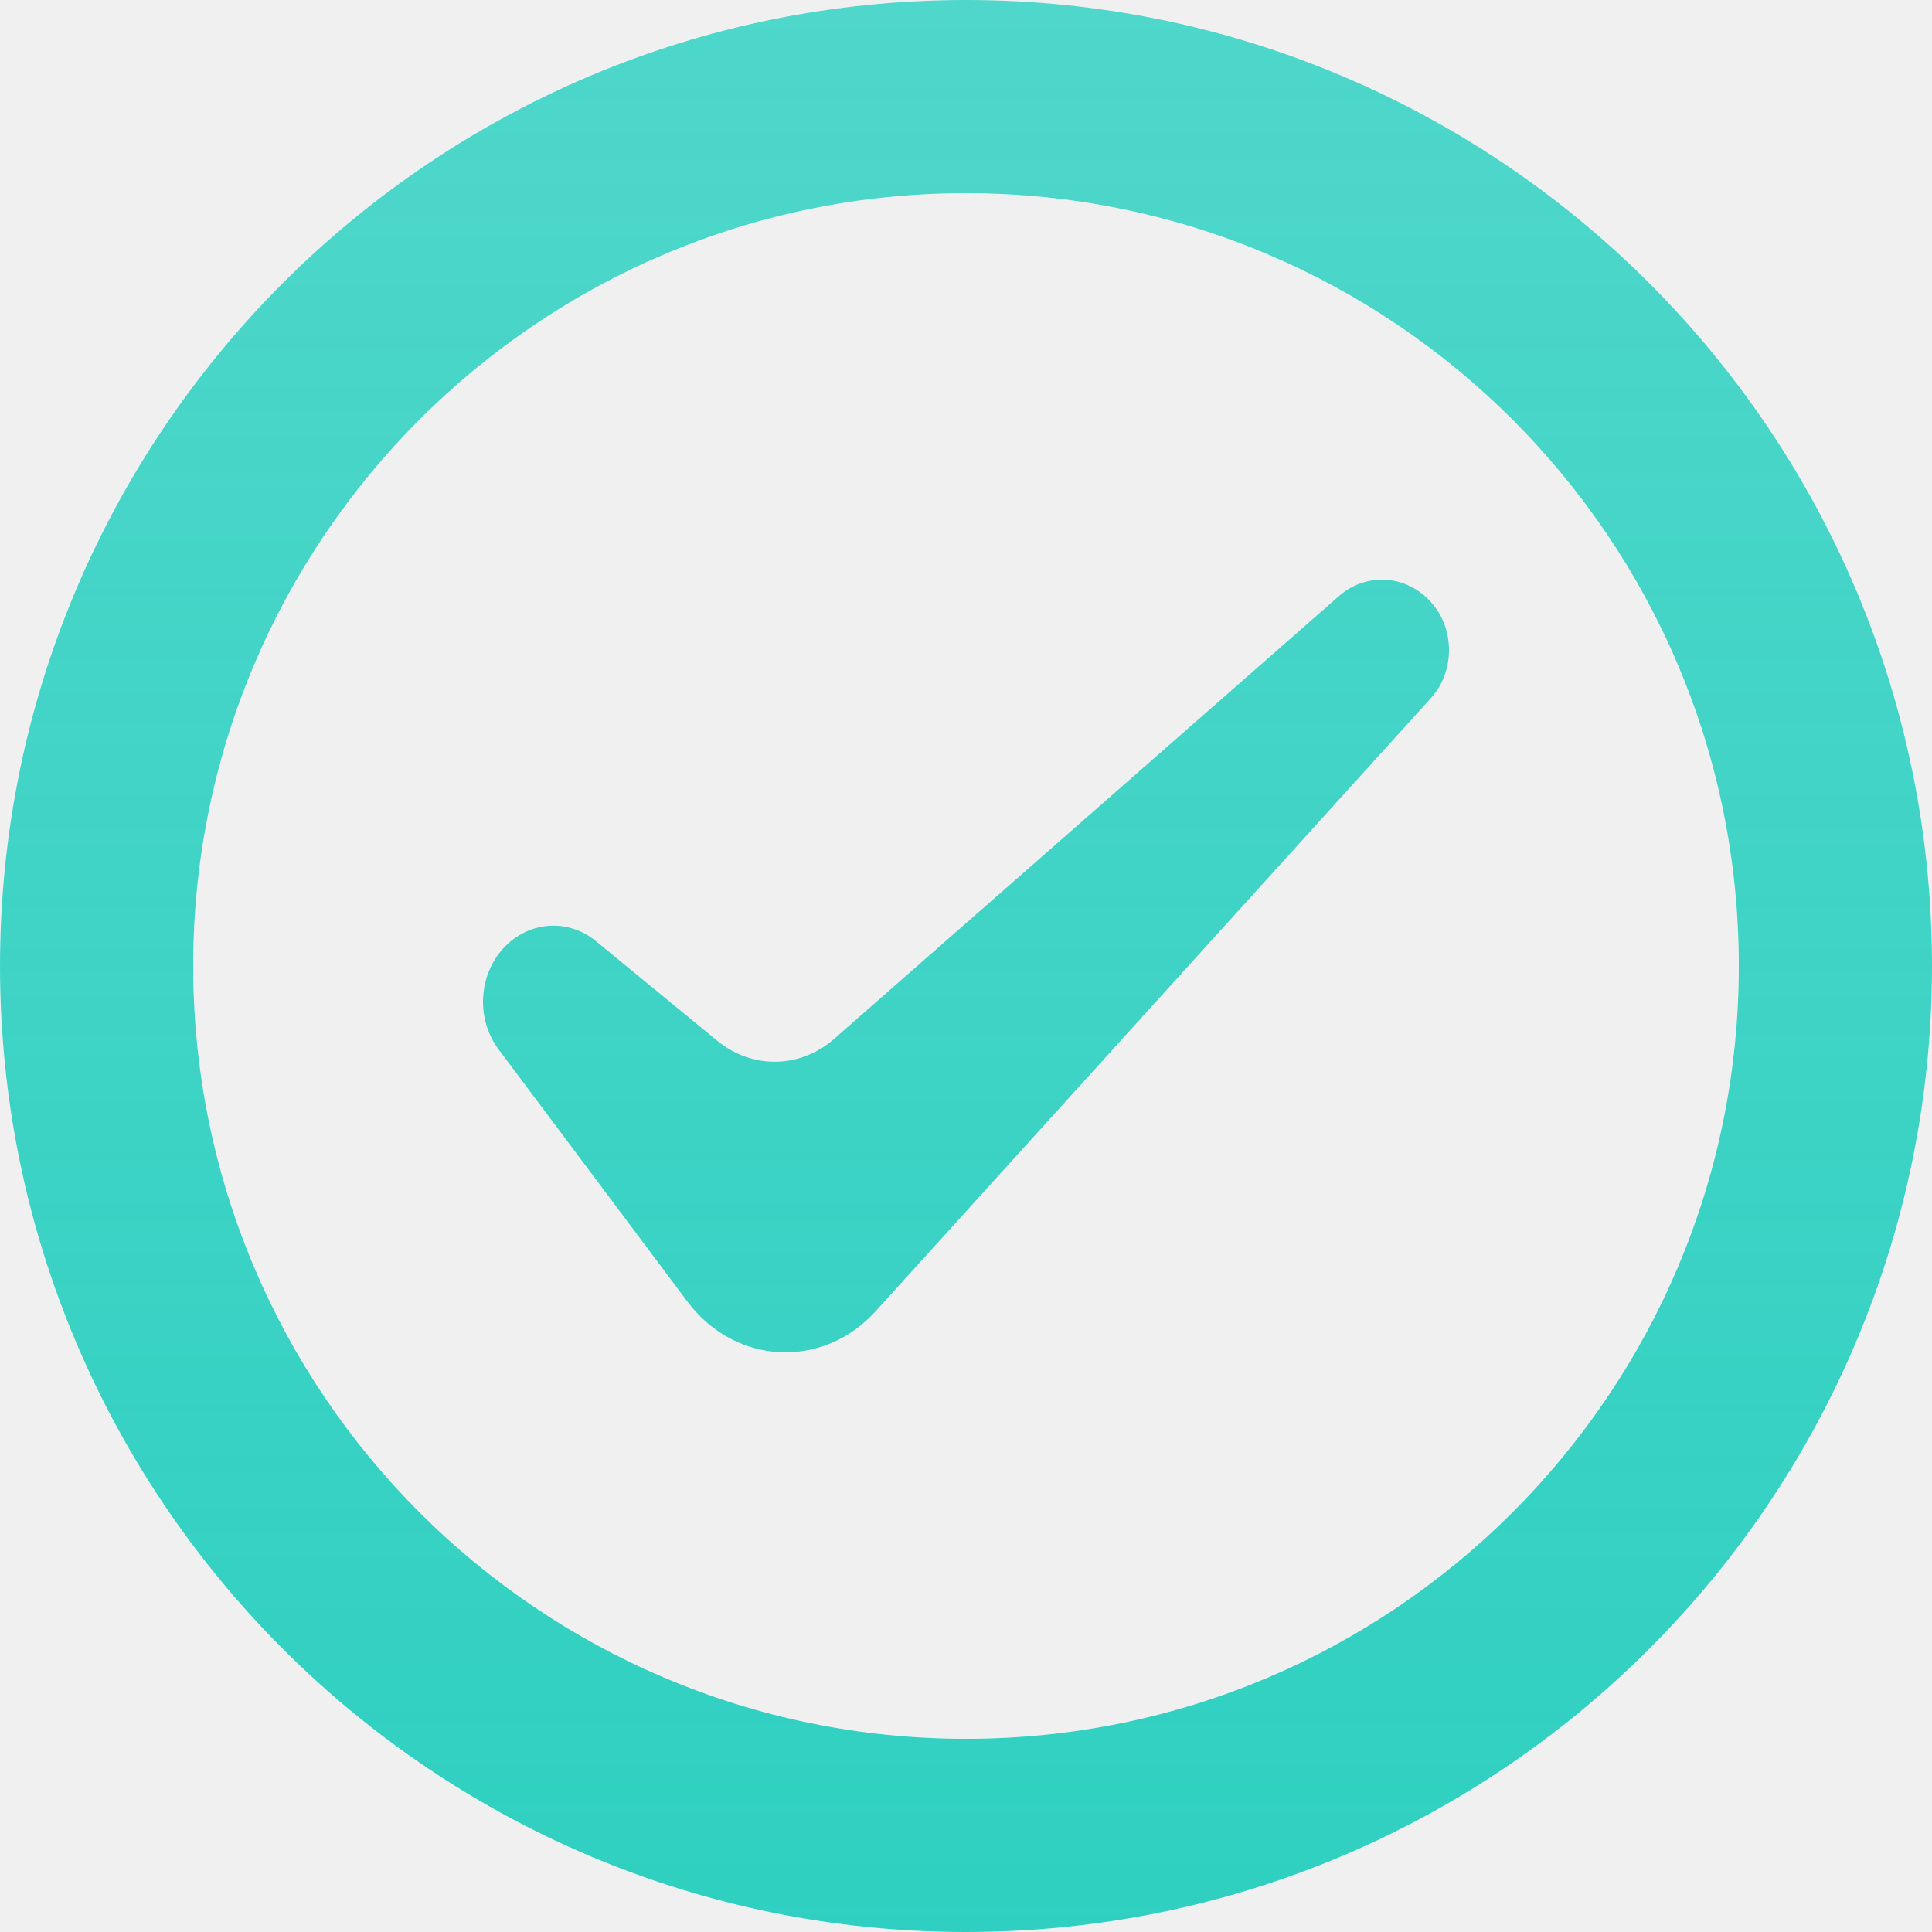
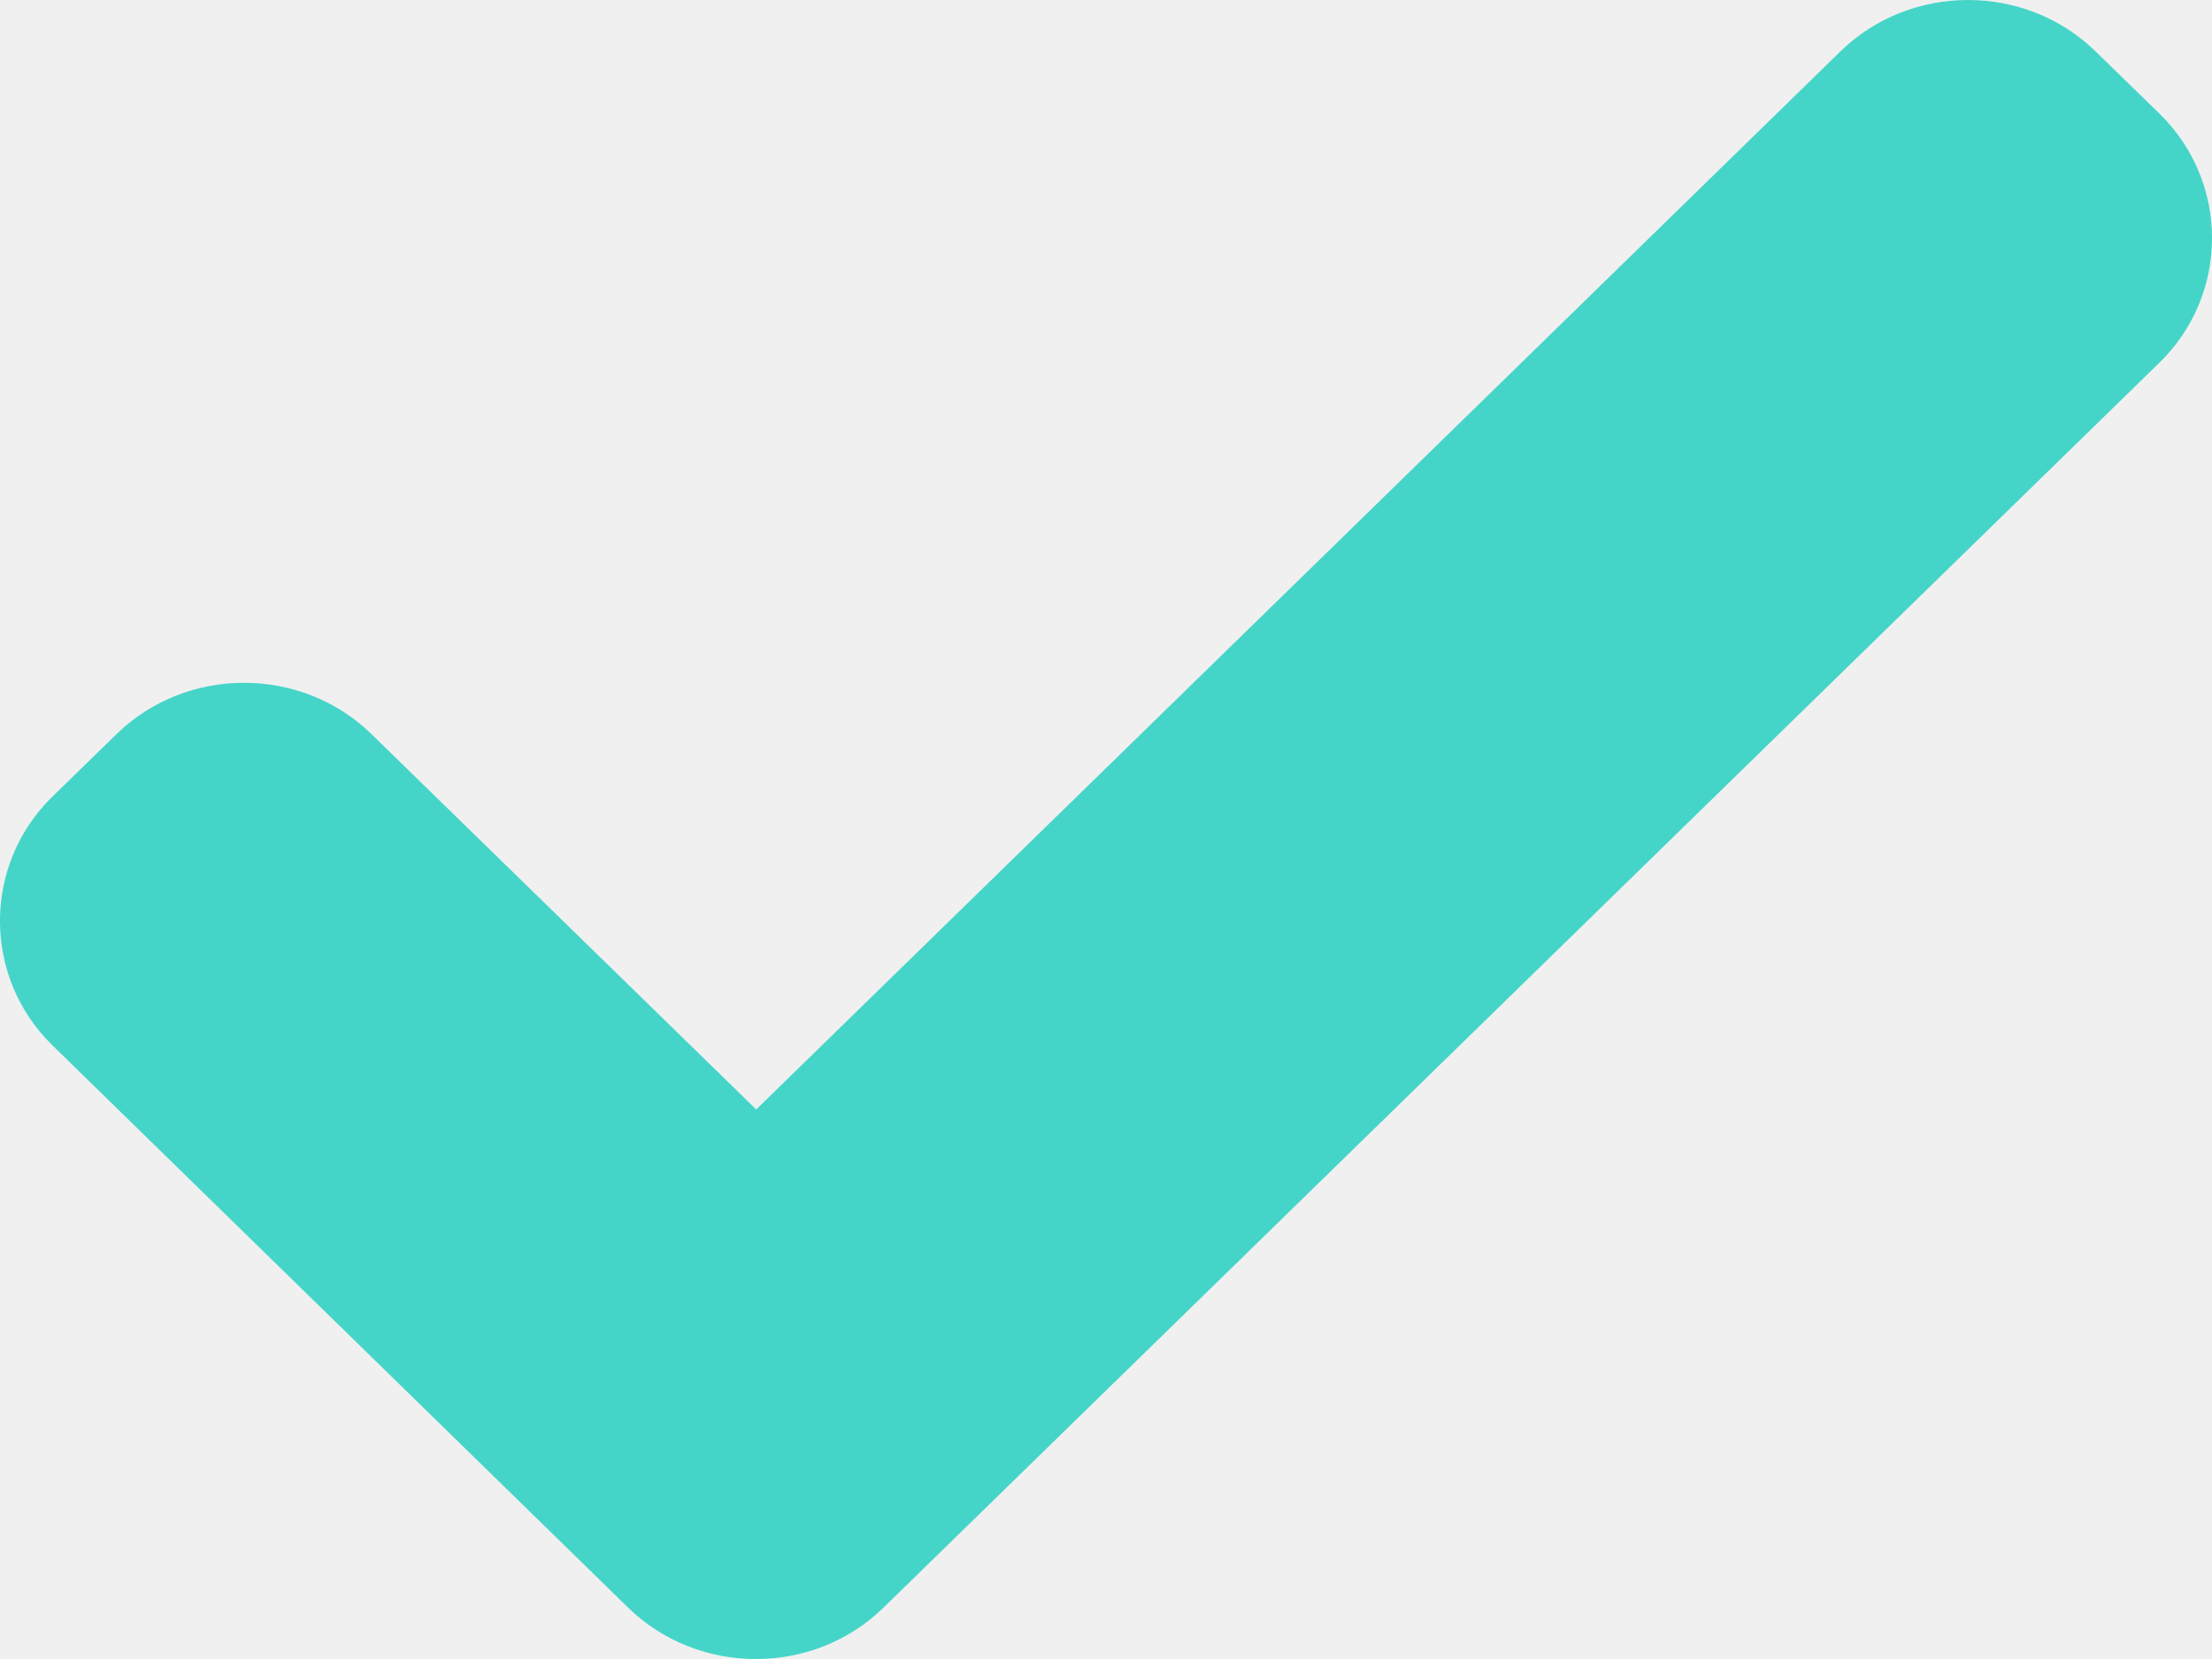
- <svg xmlns="http://www.w3.org/2000/svg" xmlns:xlink="http://www.w3.org/1999/xlink" width="20px" height="20px" viewBox="0 0 20 20" version="1.1">
+ <svg xmlns="http://www.w3.org/2000/svg" width="16px" height="12px" viewBox="0 0 16 12" version="1.1">
  <defs>
    <linearGradient x1="50%" y1="0%" x2="50%" y2="100%" id="linearGradient-1">
      <stop stop-color="#2FD0C1" stop-opacity="0.85" offset="0%" />
      <stop stop-color="#2FD0C1" offset="100%" />
    </linearGradient>
-     <path d="M10,0 C4.477,0 0,4.478 0,9.999 C0,15.522 4.477,20 10,20 C15.523,20 20,15.522 20,9.999 C20,4.478 15.523,0 10,0 L10,0 Z M9.999,18 C5.582,18 2,14.418 2,9.999 C2,5.582 5.582,2 9.999,2 C14.418,2 18,5.582 18,9.999 C18,14.418 14.418,18 9.999,18 L9.999,18 Z M8.635,10.754 L13.86,6.171 C14.145,5.922 14.556,5.948 14.812,6.231 C15.063,6.507 15.063,6.952 14.812,7.228 L9.065,13.574 C8.555,14.138 7.723,14.142 7.207,13.584 C7.175,13.549 7.144,13.512 7.115,13.473 L5.161,10.863 C4.93,10.554 4.95,10.105 5.206,9.821 C5.465,9.535 5.877,9.502 6.171,9.744 L7.427,10.775 C7.787,11.07 8.284,11.062 8.635,10.754 Z" id="path-2" />
  </defs>
-   <g id="Symbols" stroke="none" stroke-width="1" fill="none" fill-rule="evenodd">
-     <g id="Icon/System/Checkmark" transform="translate(2, 2)">
-       <g id="Group-17" transform="translate(-2, -2)">
-         <g id="checkocircle">
-           <use fill="#FFFFFF" xlink:href="#path-2" />
-           <use fill="url(#linearGradient-1)" xlink:href="#path-2" />
+   <g id="Page-1" stroke="none" stroke-width="1" fill="none" fill-rule="evenodd">
+     <g id="Artboard" transform="translate(-11, -12)" fill="#45D5C8">
+       <g id="saved-2" transform="translate(11, 12)">
+         <g id="path-2-link">
+           <g id="checked-symbol">
+             <path d="M15.62,0.822 L15.158,0.372 C14.651,-0.124 13.82,-0.124 13.312,0.372 L5.47,8.025 L2.687,5.31 C2.18,4.815 1.349,4.815 0.842,5.311 L0.38,5.761 C-0.127,6.256 -0.127,7.067 0.38,7.562 L4.544,11.629 C5.052,12.124 5.883,12.124 6.39,11.629 L15.62,2.623 C16.127,2.128 16.127,1.317 15.62,0.822 Z" id="Path" />
+           </g>
        </g>
      </g>
    </g>
  </g>
</svg>
